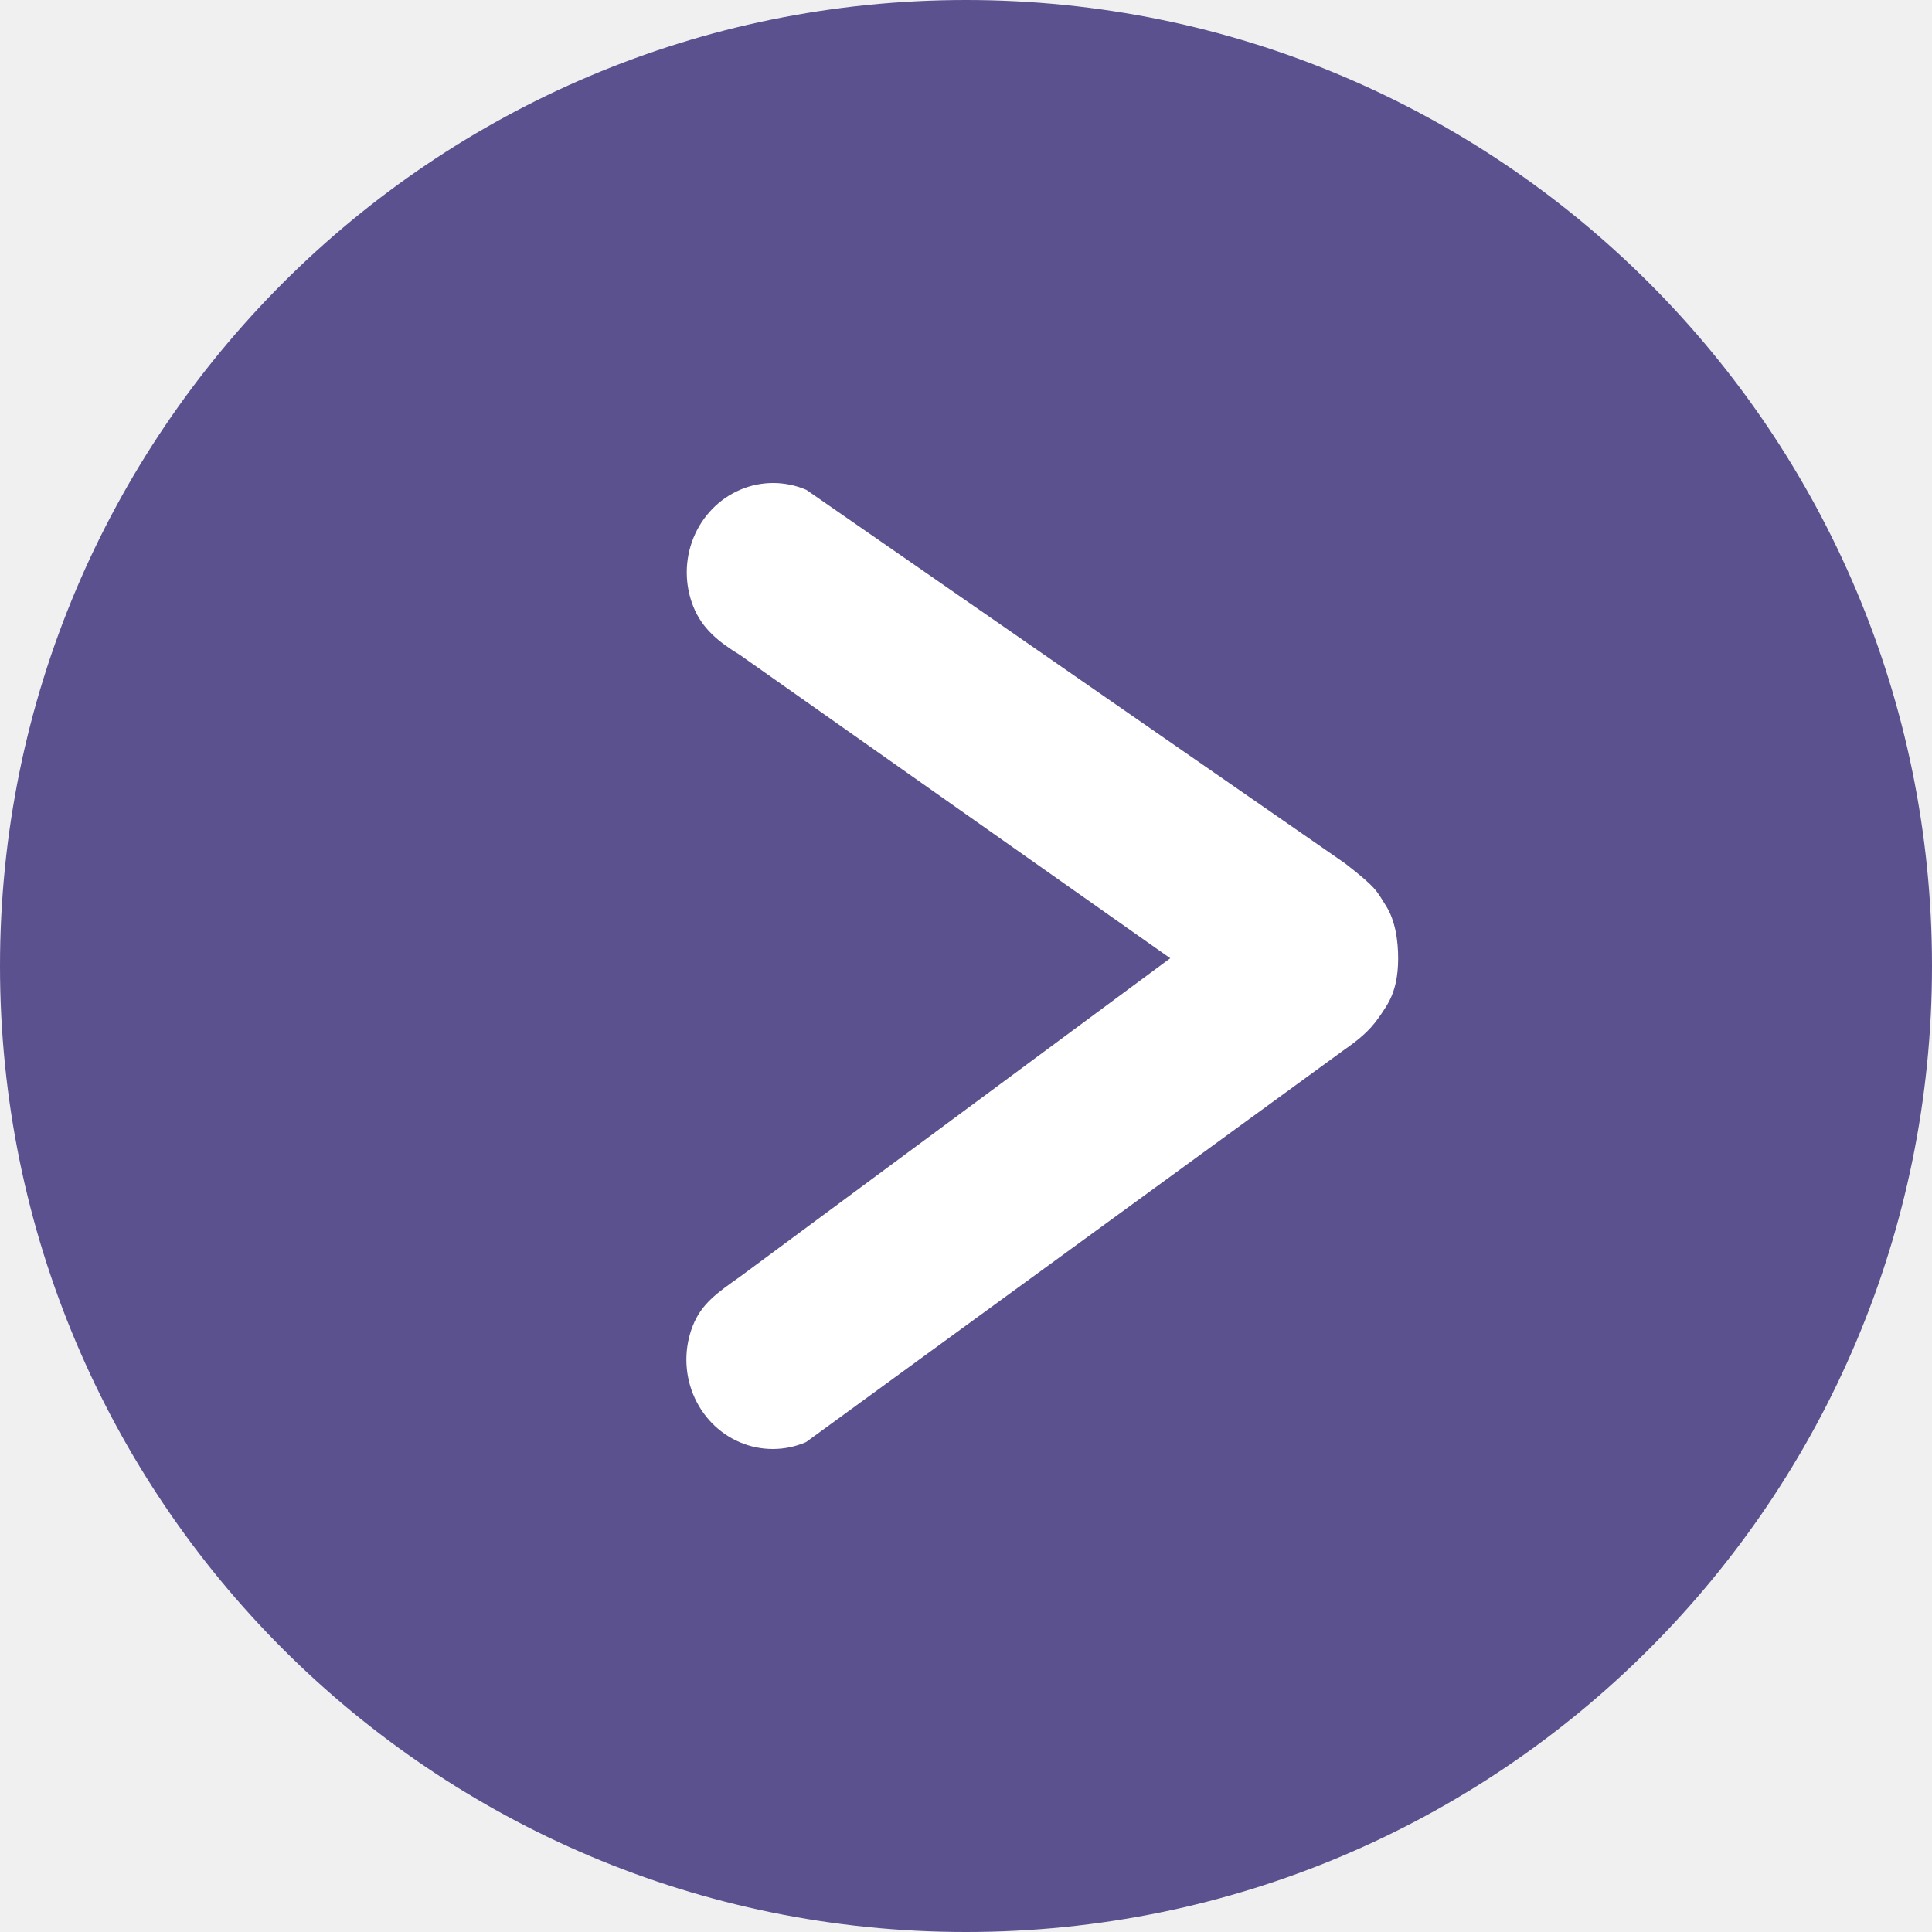
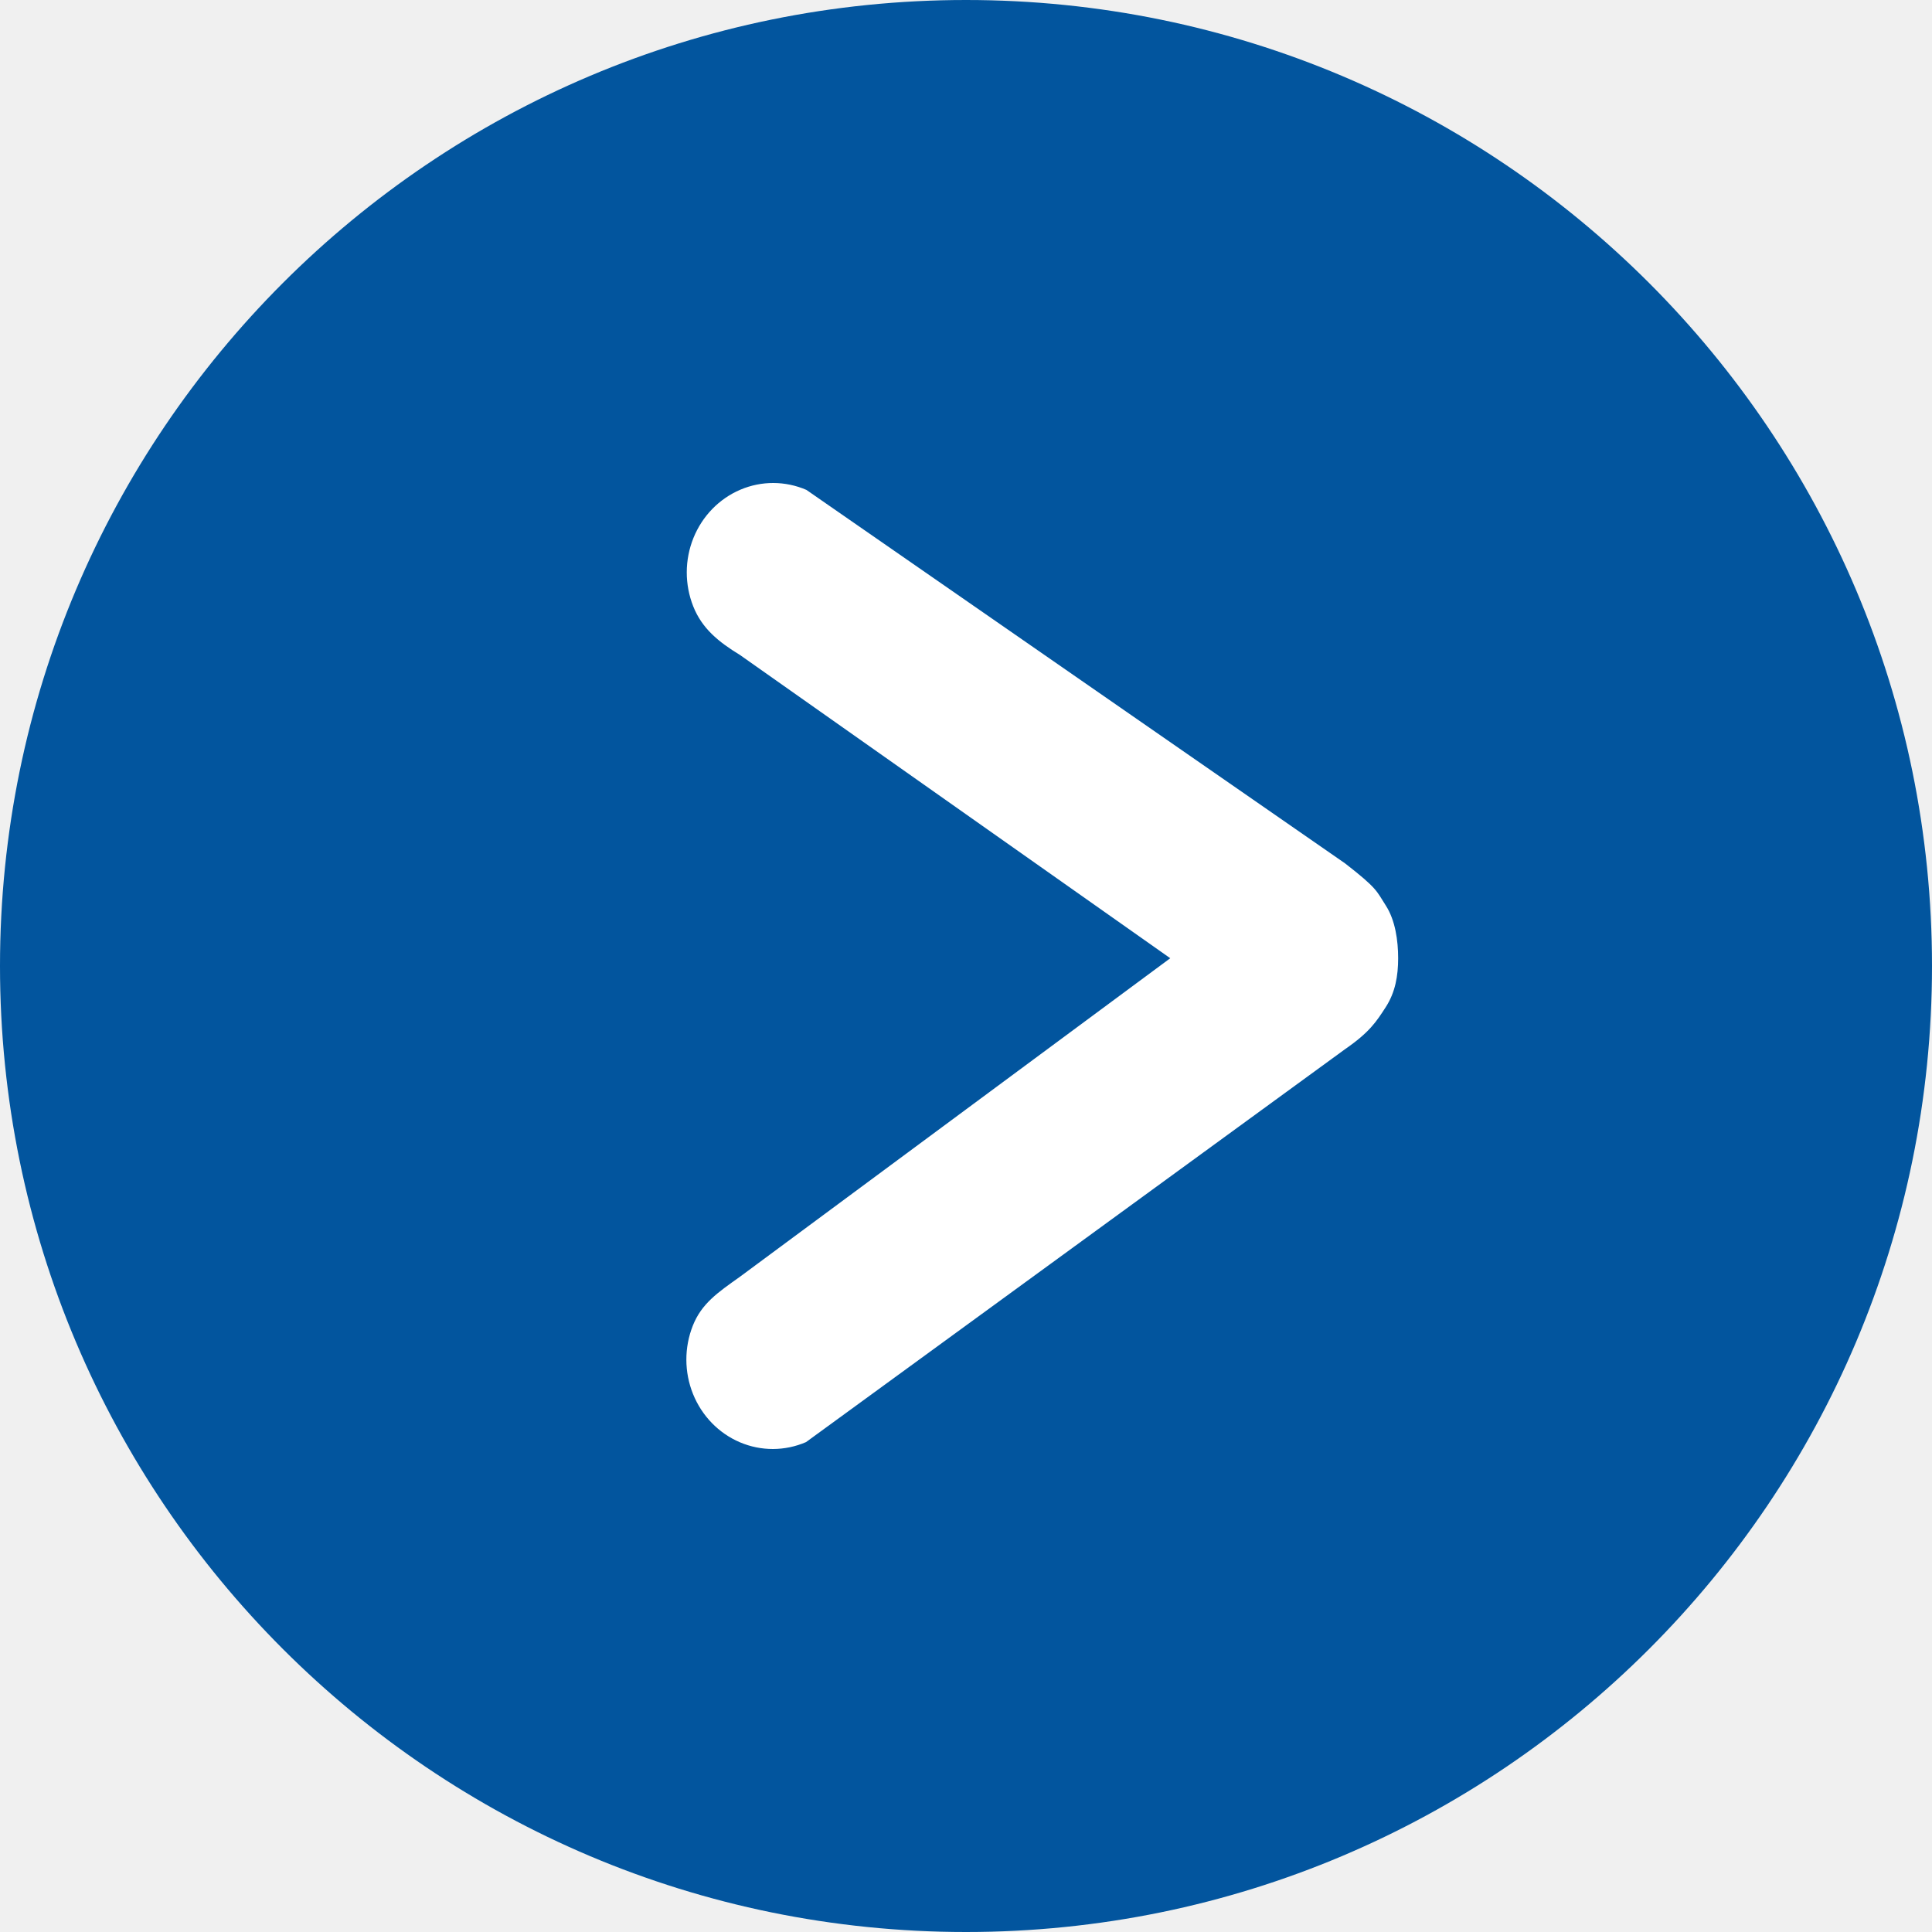
- <svg xmlns="http://www.w3.org/2000/svg" width="76" height="76" viewBox="0 0 76 76" fill="none">
-   <circle cx="38" cy="38" r="38" transform="rotate(-90 38 38)" fill="#5B518F" />
-   <path fill-rule="evenodd" clip-rule="evenodd" d="M55 37.695C55 37.001 54.887 36.201 54.516 35.624C54.144 35.046 54.194 34.959 52.91 33.962L31.722 19.271C30.89 18.912 29.955 18.91 29.121 19.264C28.288 19.619 27.625 20.302 27.277 21.163C26.93 22.024 26.928 22.992 27.271 23.855C27.614 24.718 28.256 25.246 29.106 25.763L46.035 37.695L29.09 50.237C28.225 50.849 27.598 51.282 27.256 52.145C26.913 53.008 26.915 53.976 27.262 54.837C27.609 55.698 28.272 56.381 29.106 56.736C29.939 57.09 30.875 57.088 31.707 56.729L52.91 41.273C53.873 40.608 54.144 40.189 54.516 39.611C54.887 39.034 55 38.389 55 37.695Z" fill="white" />
+ <svg xmlns="http://www.w3.org/2000/svg" width="100" height="100" viewBox="0 0 100 100" fill="none">
+   <circle cx="50" cy="50" r="50" transform="rotate(-90 50 50)" fill="#02559E" />
+   <path fill-rule="evenodd" clip-rule="evenodd" d="M72.368 49.598C72.368 48.685 72.22 47.633 71.731 46.873C71.242 46.113 71.308 45.999 69.619 44.687L41.74 25.357C40.645 24.884 39.414 24.881 38.318 25.348C37.221 25.815 36.348 26.714 35.892 27.846C35.435 28.979 35.432 30.253 35.883 31.388C36.334 32.523 37.179 33.218 38.297 33.899L60.572 49.598L38.277 66.101C37.139 66.907 36.314 67.477 35.862 68.612C35.411 69.747 35.414 71.021 35.871 72.154C36.328 73.287 37.2 74.185 38.297 74.652C39.394 75.119 40.625 75.116 41.72 74.643L69.619 54.306C70.886 53.432 71.242 52.88 71.731 52.12C72.22 51.36 72.368 50.511 72.368 49.598Z" fill="white" />
</svg>
